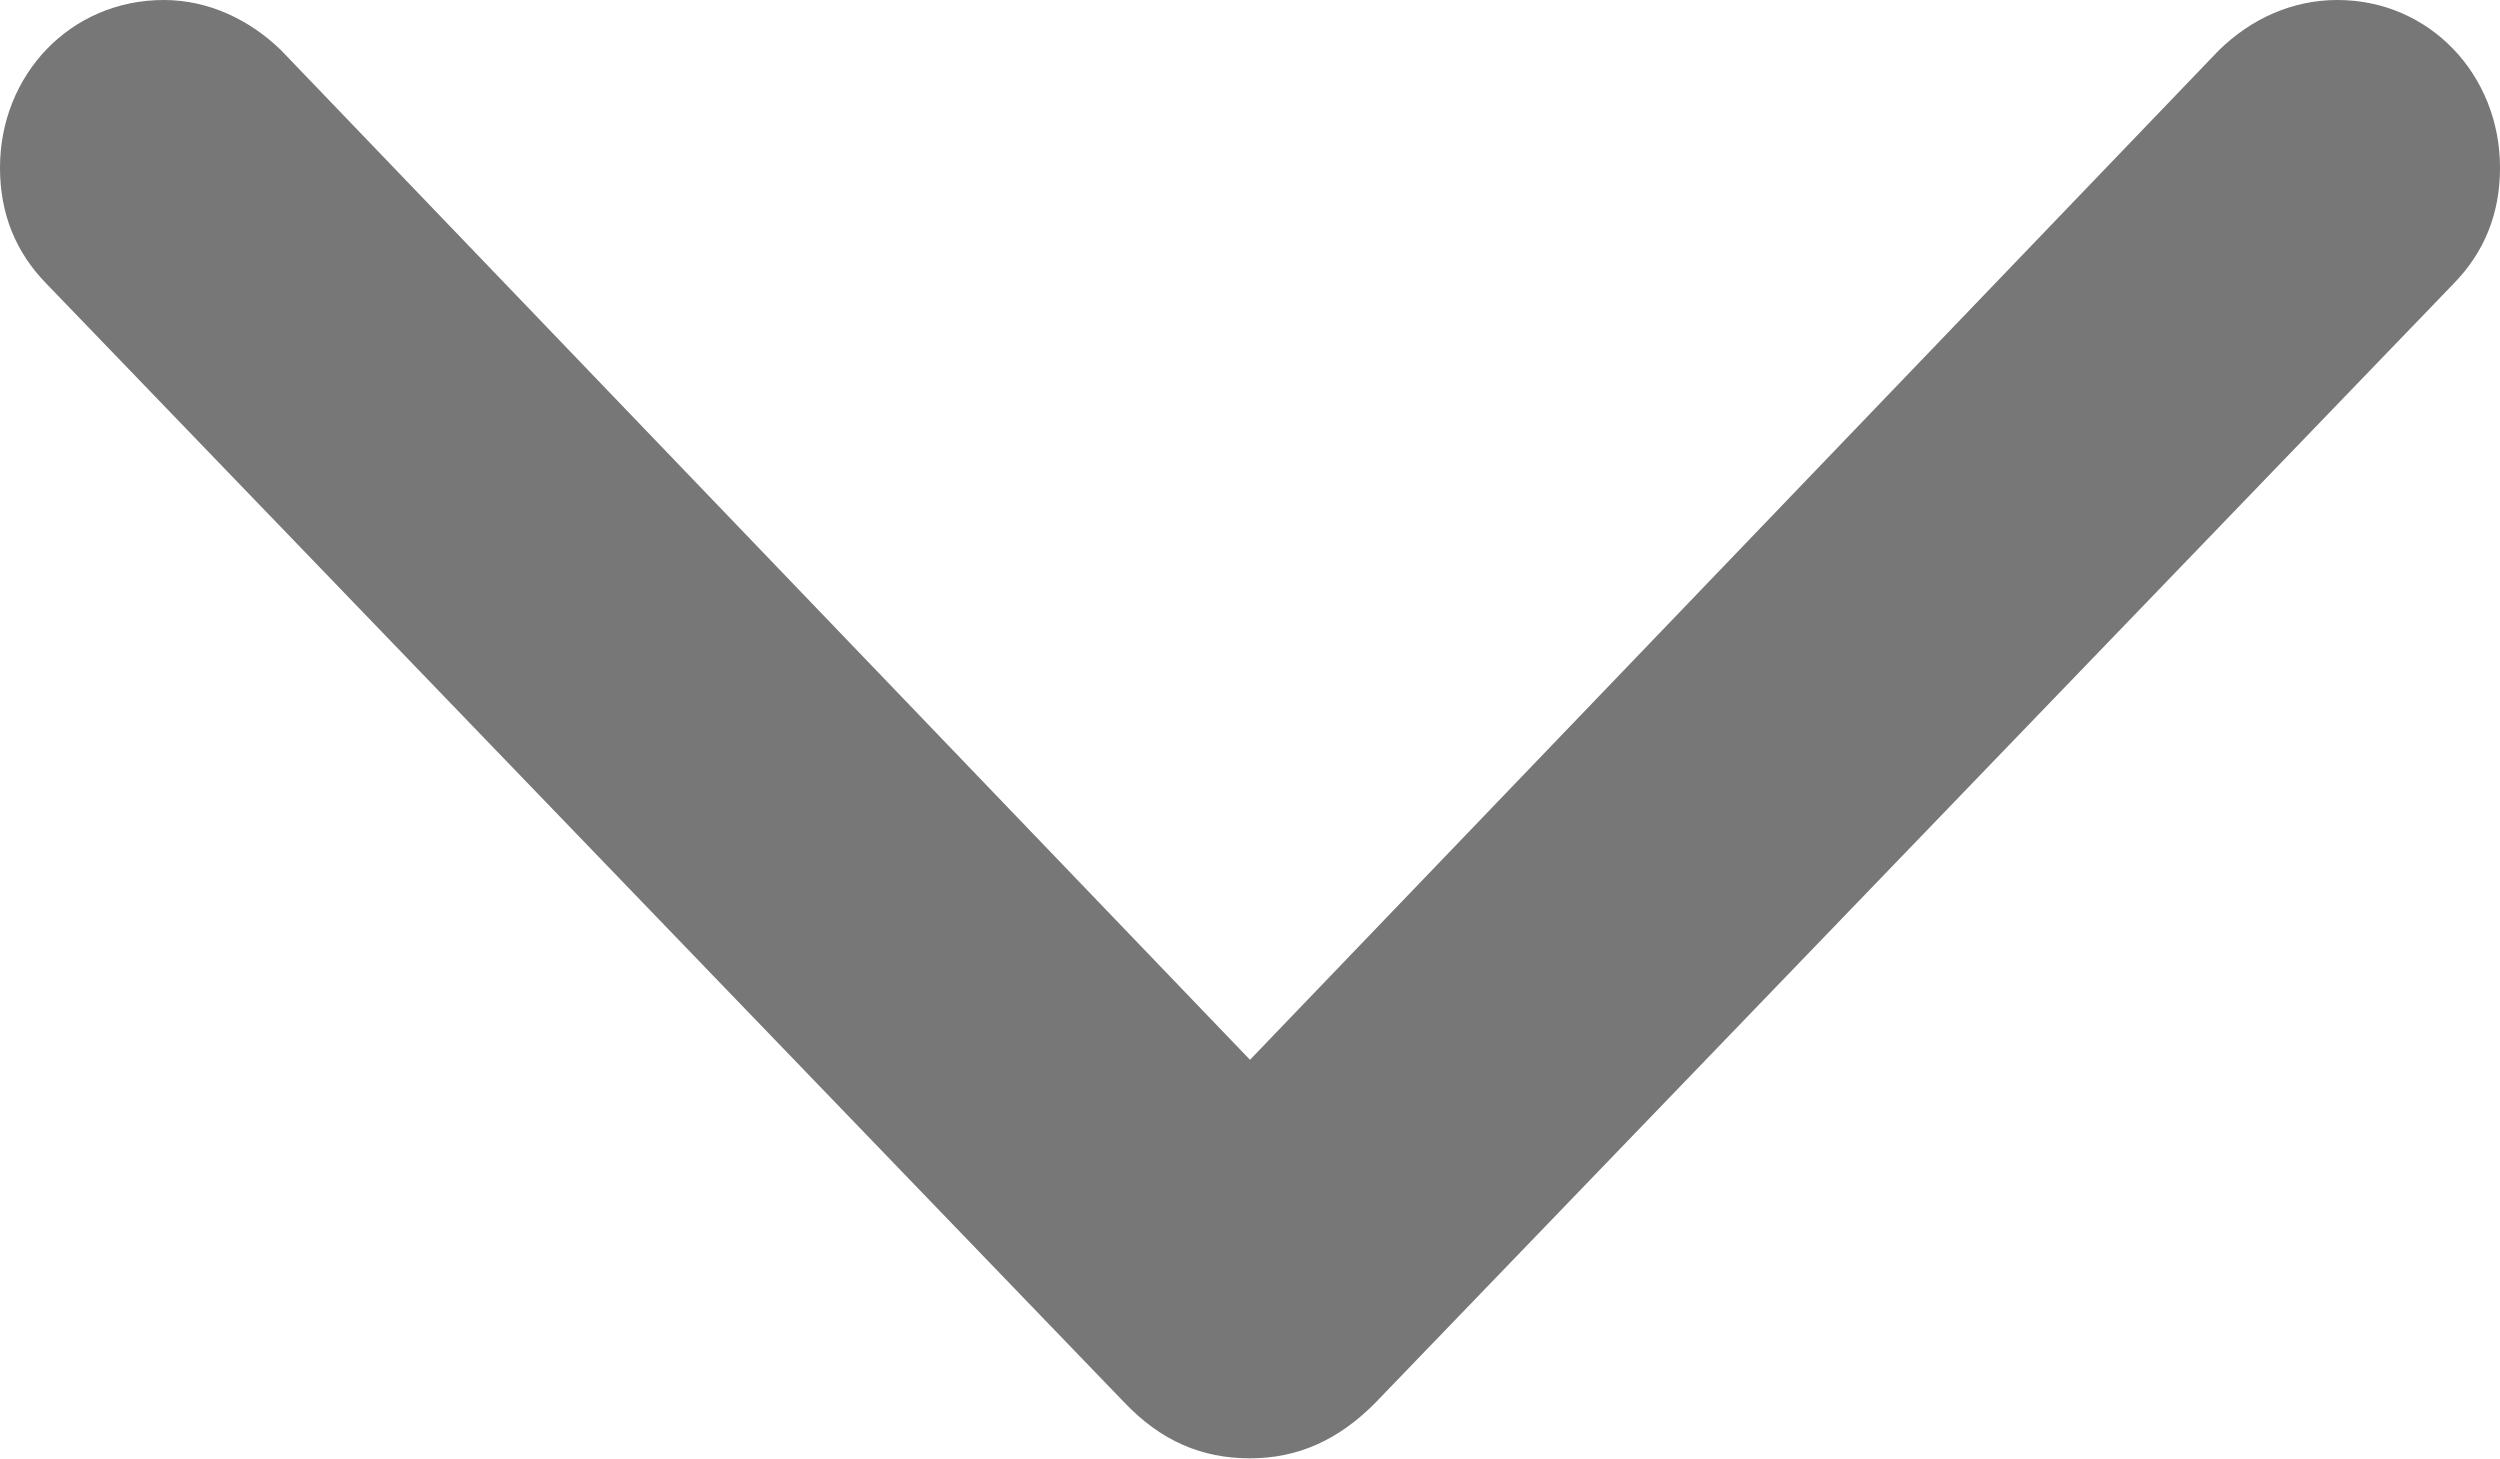
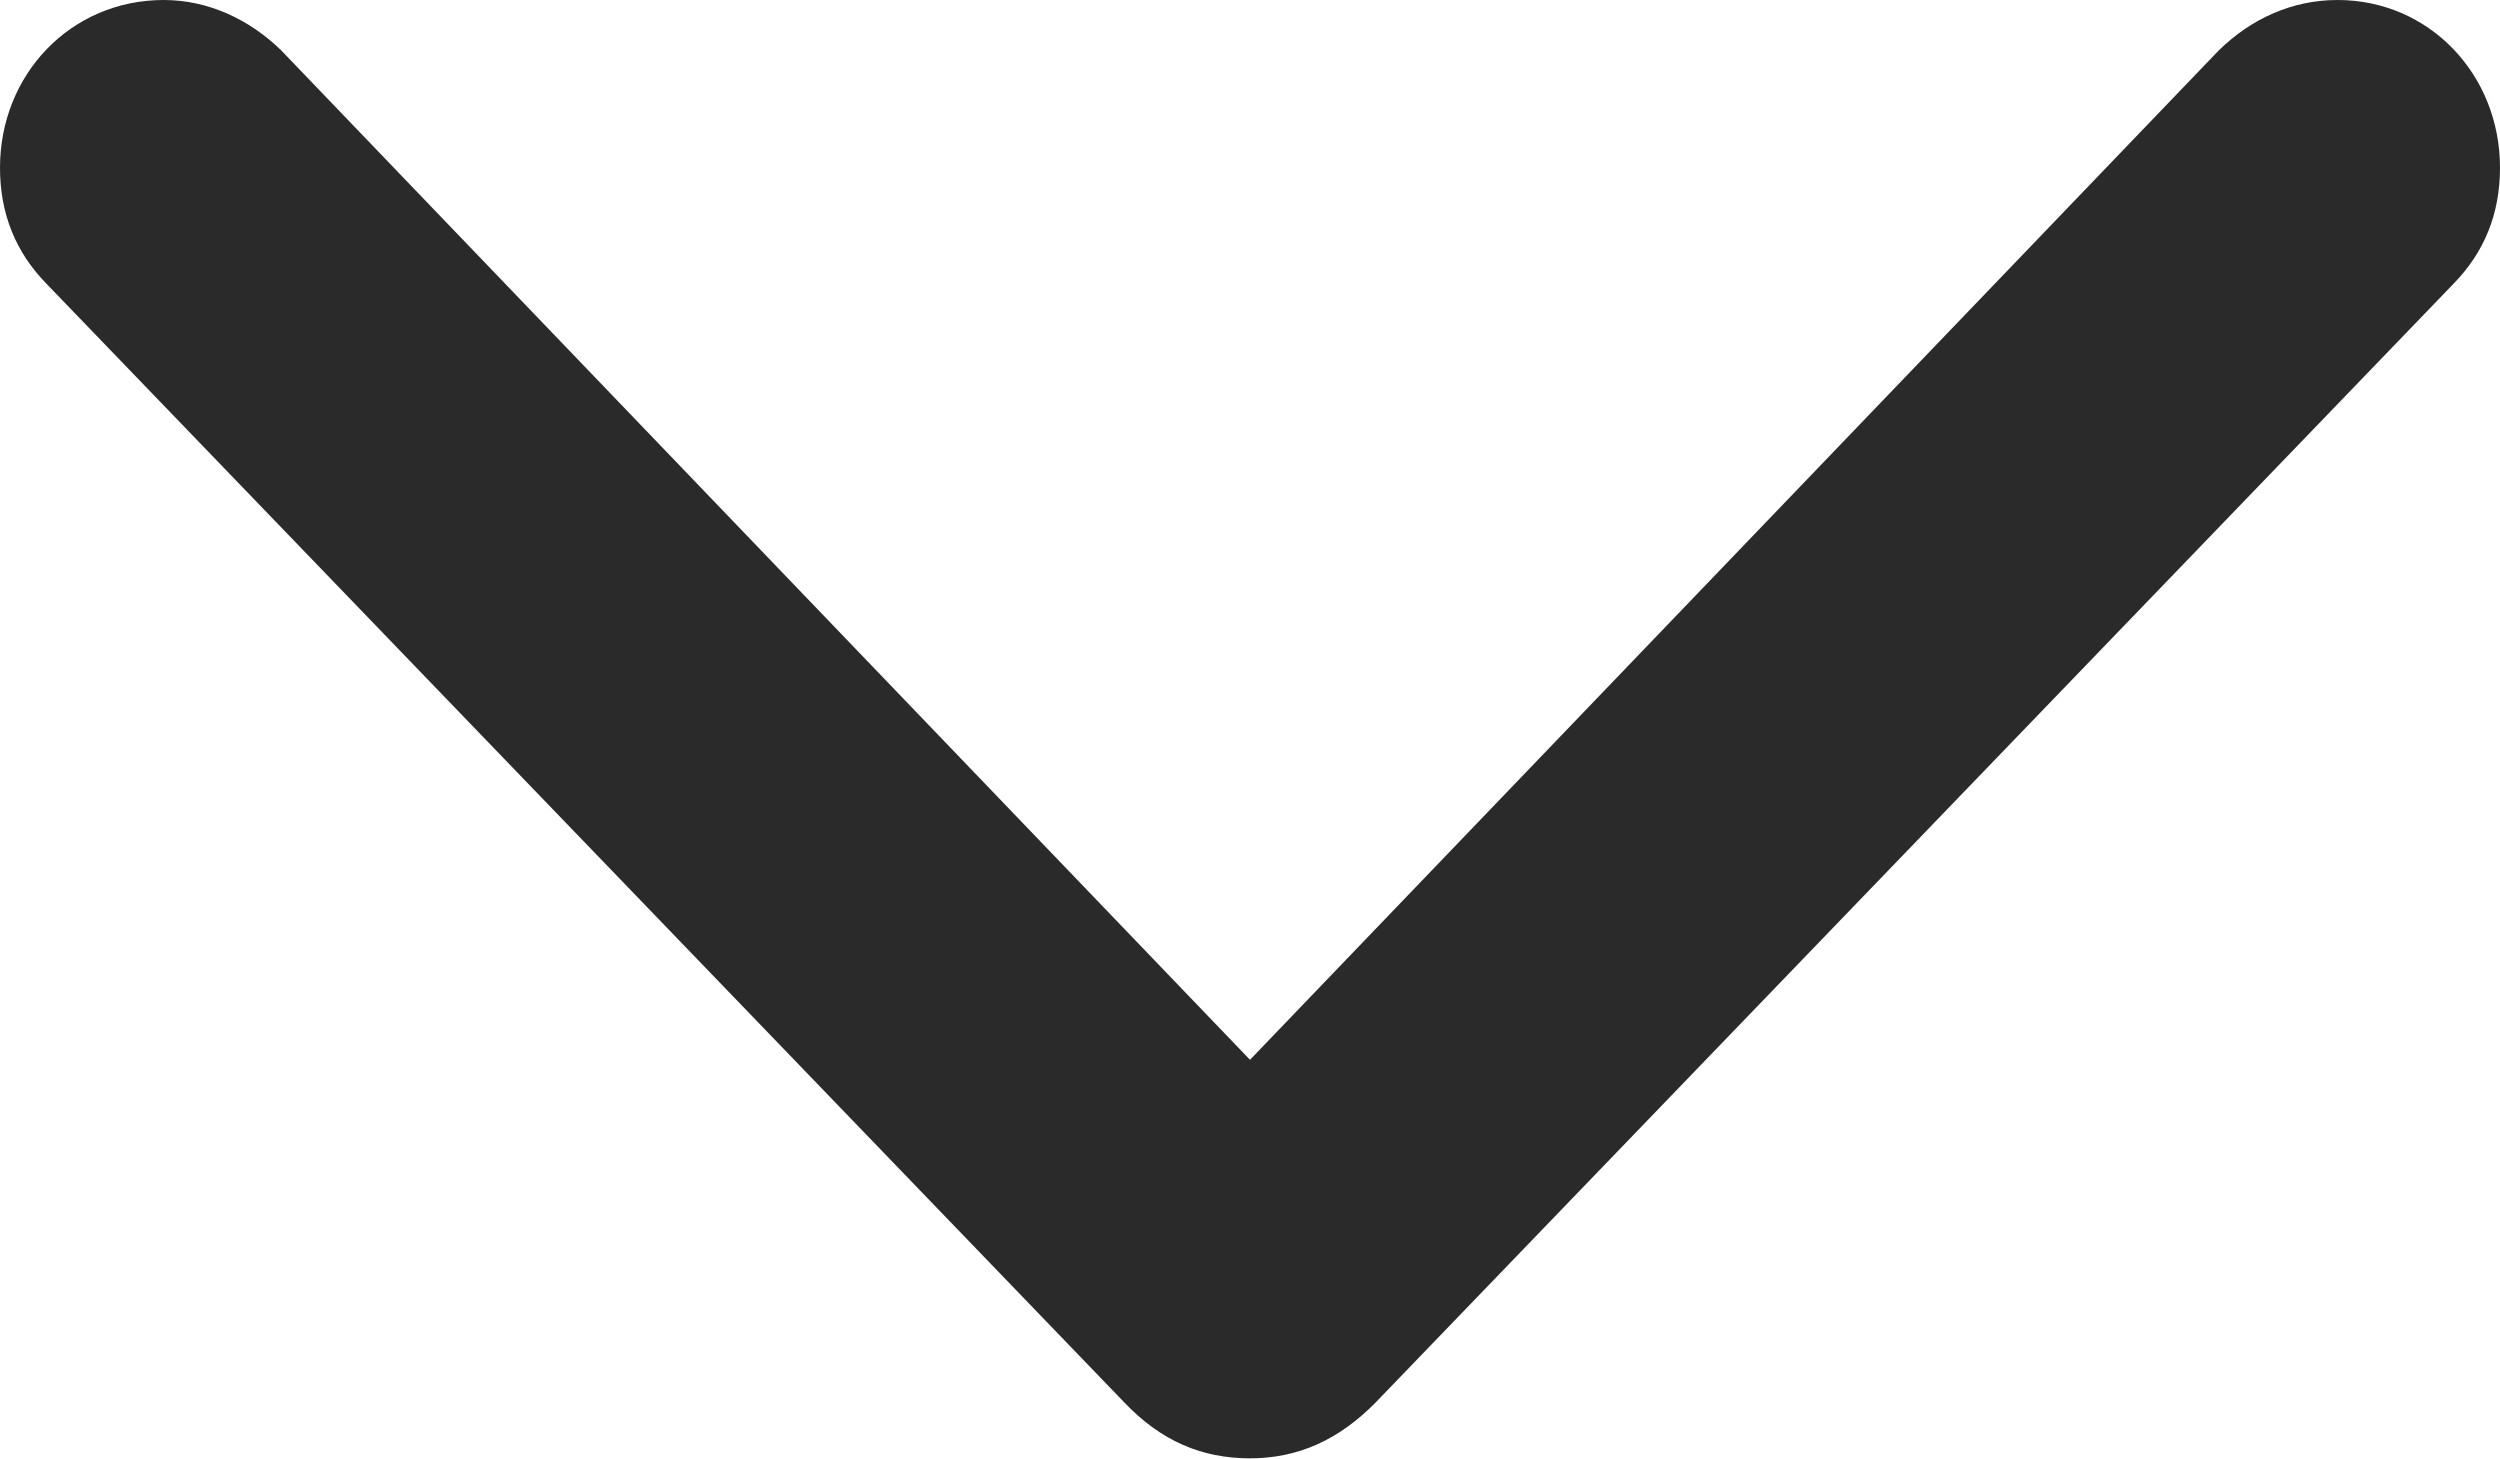
<svg xmlns="http://www.w3.org/2000/svg" width="12" height="7" viewBox="0 0 12 7" fill="none">
-   <path d="M6 7C6.231 7 6.427 6.911 6.603 6.732L11.776 1.363C11.925 1.211 12 1.026 12 0.805C12 0.358 11.661 -1.48174e-08 11.22 -3.40801e-08C11.003 -4.35632e-08 10.807 0.089 10.651 0.241L6 5.087L1.349 0.241C1.2 0.096 1.003 -4.80677e-07 0.786 -4.9016e-07C0.339 -5.09719e-07 3.32902e-07 0.358 3.13346e-07 0.805C3.03719e-07 1.026 0.075 1.211 0.224 1.363L5.397 6.732C5.573 6.917 5.769 7 6 7Z" fill="#777777" />
+   <path d="M6 7C6.231 7 6.427 6.911 6.603 6.732L11.776 1.363C11.925 1.211 12 1.026 12 0.805C12 0.358 11.661 -1.48174e-08 11.22 -3.40801e-08C11.003 -4.35632e-08 10.807 0.089 10.651 0.241L6 5.087L1.349 0.241C1.2 0.096 1.003 -4.80677e-07 0.786 -4.9016e-07C0.339 -5.09719e-07 3.32902e-07 0.358 3.13346e-07 0.805C3.03719e-07 1.026 0.075 1.211 0.224 1.363L5.397 6.732C5.573 6.917 5.769 7 6 7Z" fill="#2A2A2A" />
</svg>
